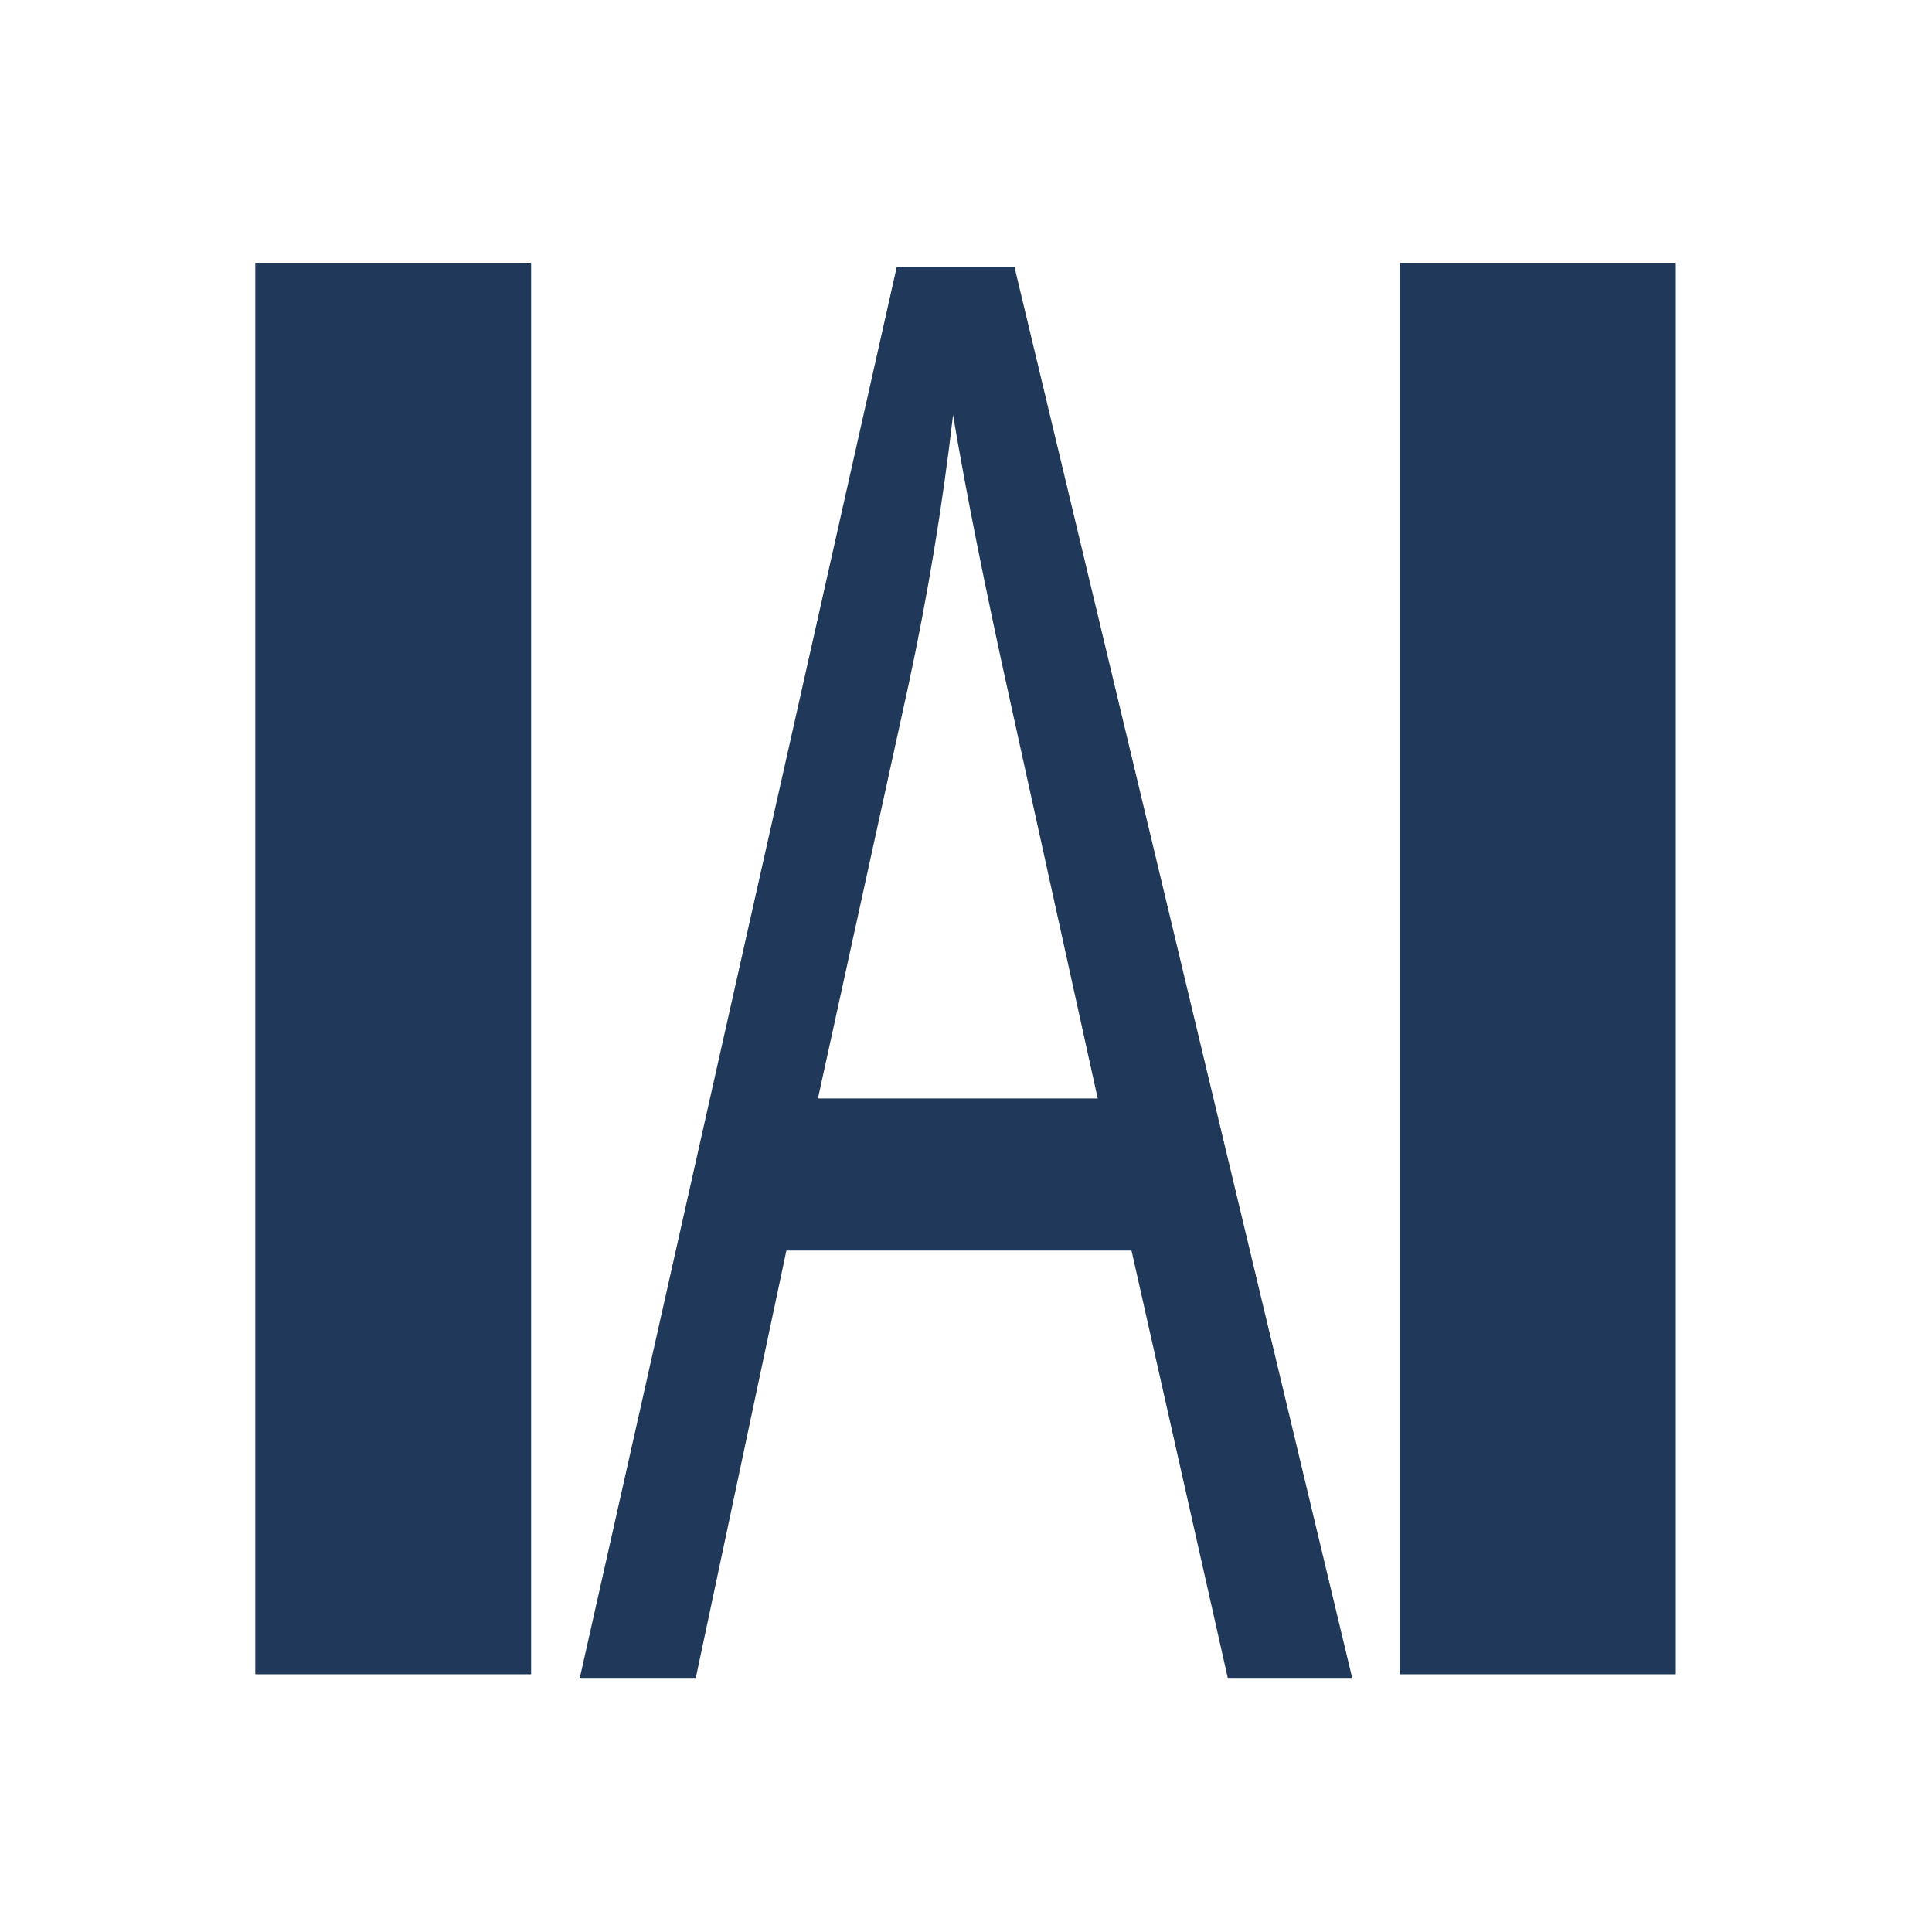
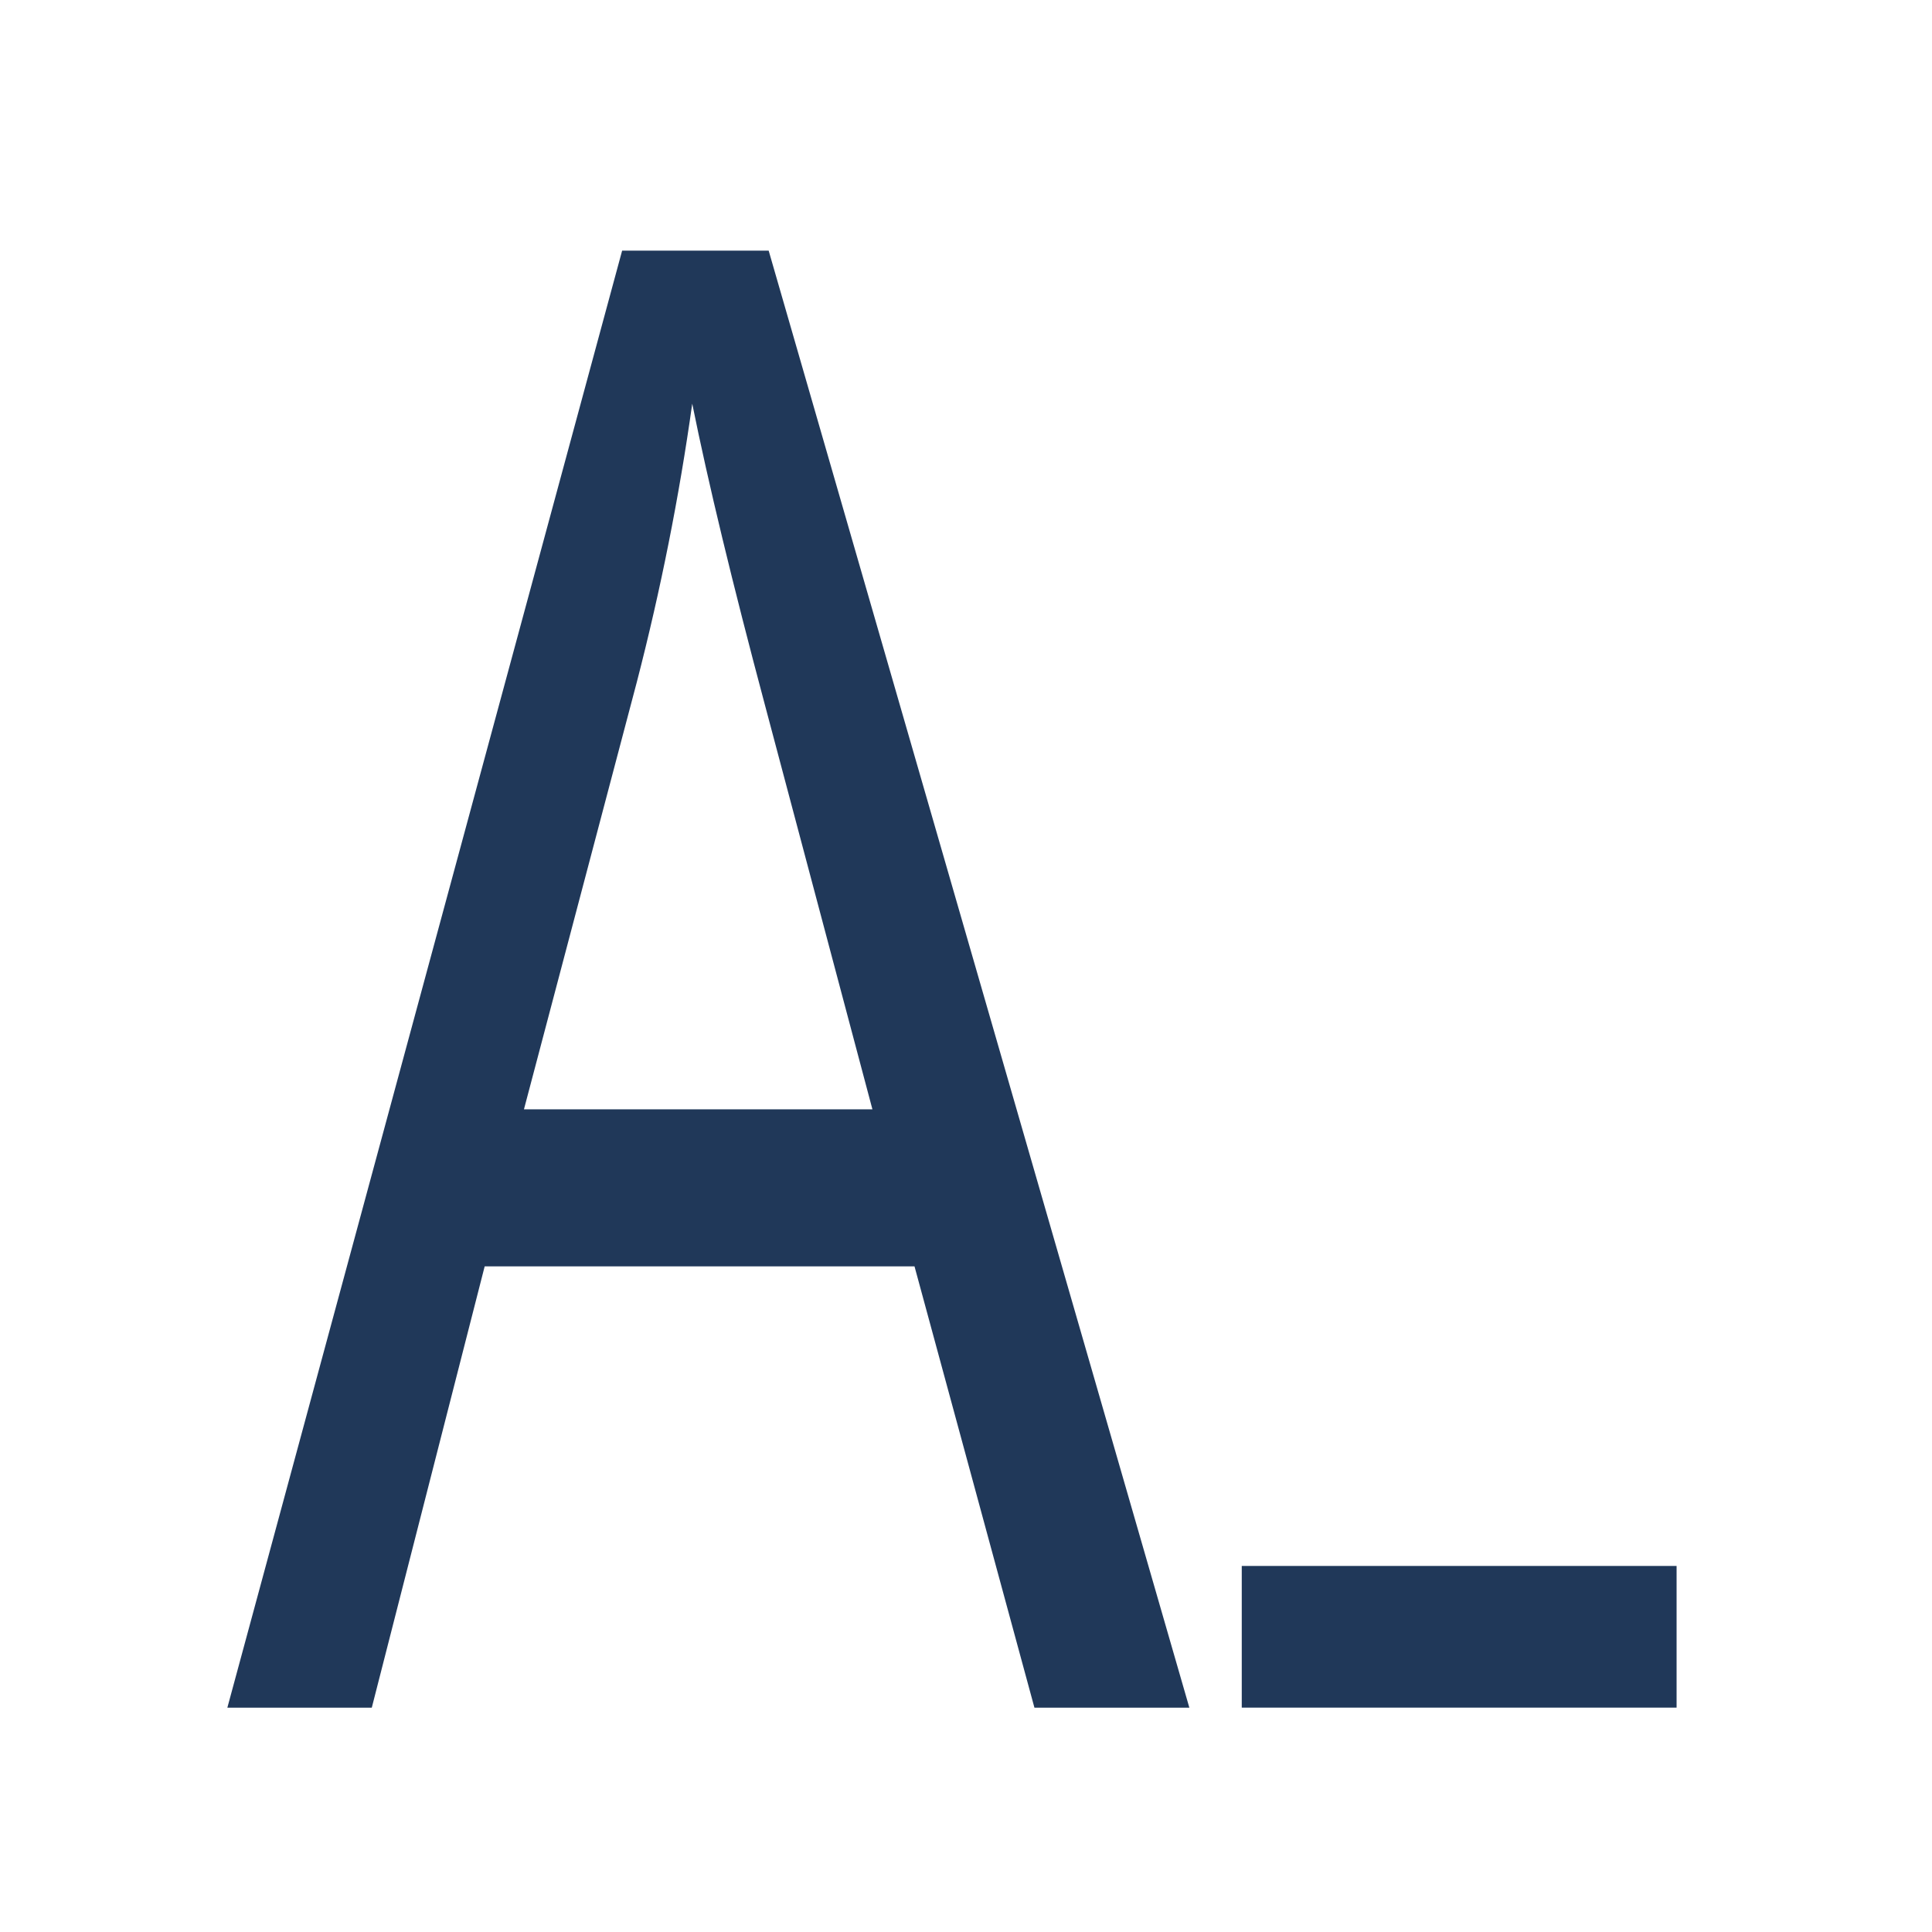
<svg xmlns="http://www.w3.org/2000/svg" width="30mm" height="30mm" viewBox="0 0 30 30" version="1.1" id="svg1" xml:space="preserve">
  <defs id="defs1" />
  <g id="g21" style="display:inline">
-     <rect style="display:inline;fill:#203859;fill-opacity:1;stroke-width:0.845;stroke-linejoin:bevel" id="rect24" width="4.283" height="21.918" x="3.964" y="4.08" />
-     <rect style="display:inline;fill:#203859;fill-opacity:1;stroke-width:0.845;stroke-linejoin:bevel" id="rect24-3" width="4.283" height="21.918" x="21.739" y="4.08" />
-     <path style="font-size:23.409px;line-height:1.2;font-family:Arial;-inkscape-font-specification:'Arial, @opsz=32,wght=300';font-variation-settings:'opsz' 32, 'wght' 300;text-orientation:upright;fill:#203859;stroke-width:1.097;paint-order:markers stroke fill" d="M 11.773,19.925 18.209,3.168 h 2.389 L 27.456,19.925 H 24.93 l -1.955,-5.075 h -7.007 l -1.84,5.075 z m 4.835,-6.881 h 5.681 L 20.54,8.403 Q 19.74,6.289 19.352,4.928 19.032,6.54 18.449,8.129 Z" id="text25" transform="scale(0.7647384,1.307637)" aria-label="A" />
+     <path style="font-size:26.548px;line-height:1.2;font-family:Arial;-inkscape-font-specification:'Arial, @opsz=32,wght=300';font-variation-settings:'opsz' 32, 'wght' 300;text-orientation:upright;fill:#203859;stroke-width:1.244;paint-order:markers stroke fill" d="M 4.203,22.273 11.501,3.269 h 2.709 L 21.987,22.273 H 19.123 L 16.906,16.517 H 8.96 L 6.873,22.273 Z M 9.686,14.469 h 6.442 l -1.983,-5.263 Q 13.238,6.808 12.797,5.265 12.434,7.093 11.773,8.895 Z" id="text21" transform="scale(0.8399623,1.19053)" aria-label="A" />
+     <rect style="fill:#203859;fill-opacity:1;stroke:none;stroke-width:1.415;stroke-linejoin:bevel" id="rect22" width="6.752" height="2.2" x="19.282" y="24.316" ry="0" />
  </g>
</svg>
